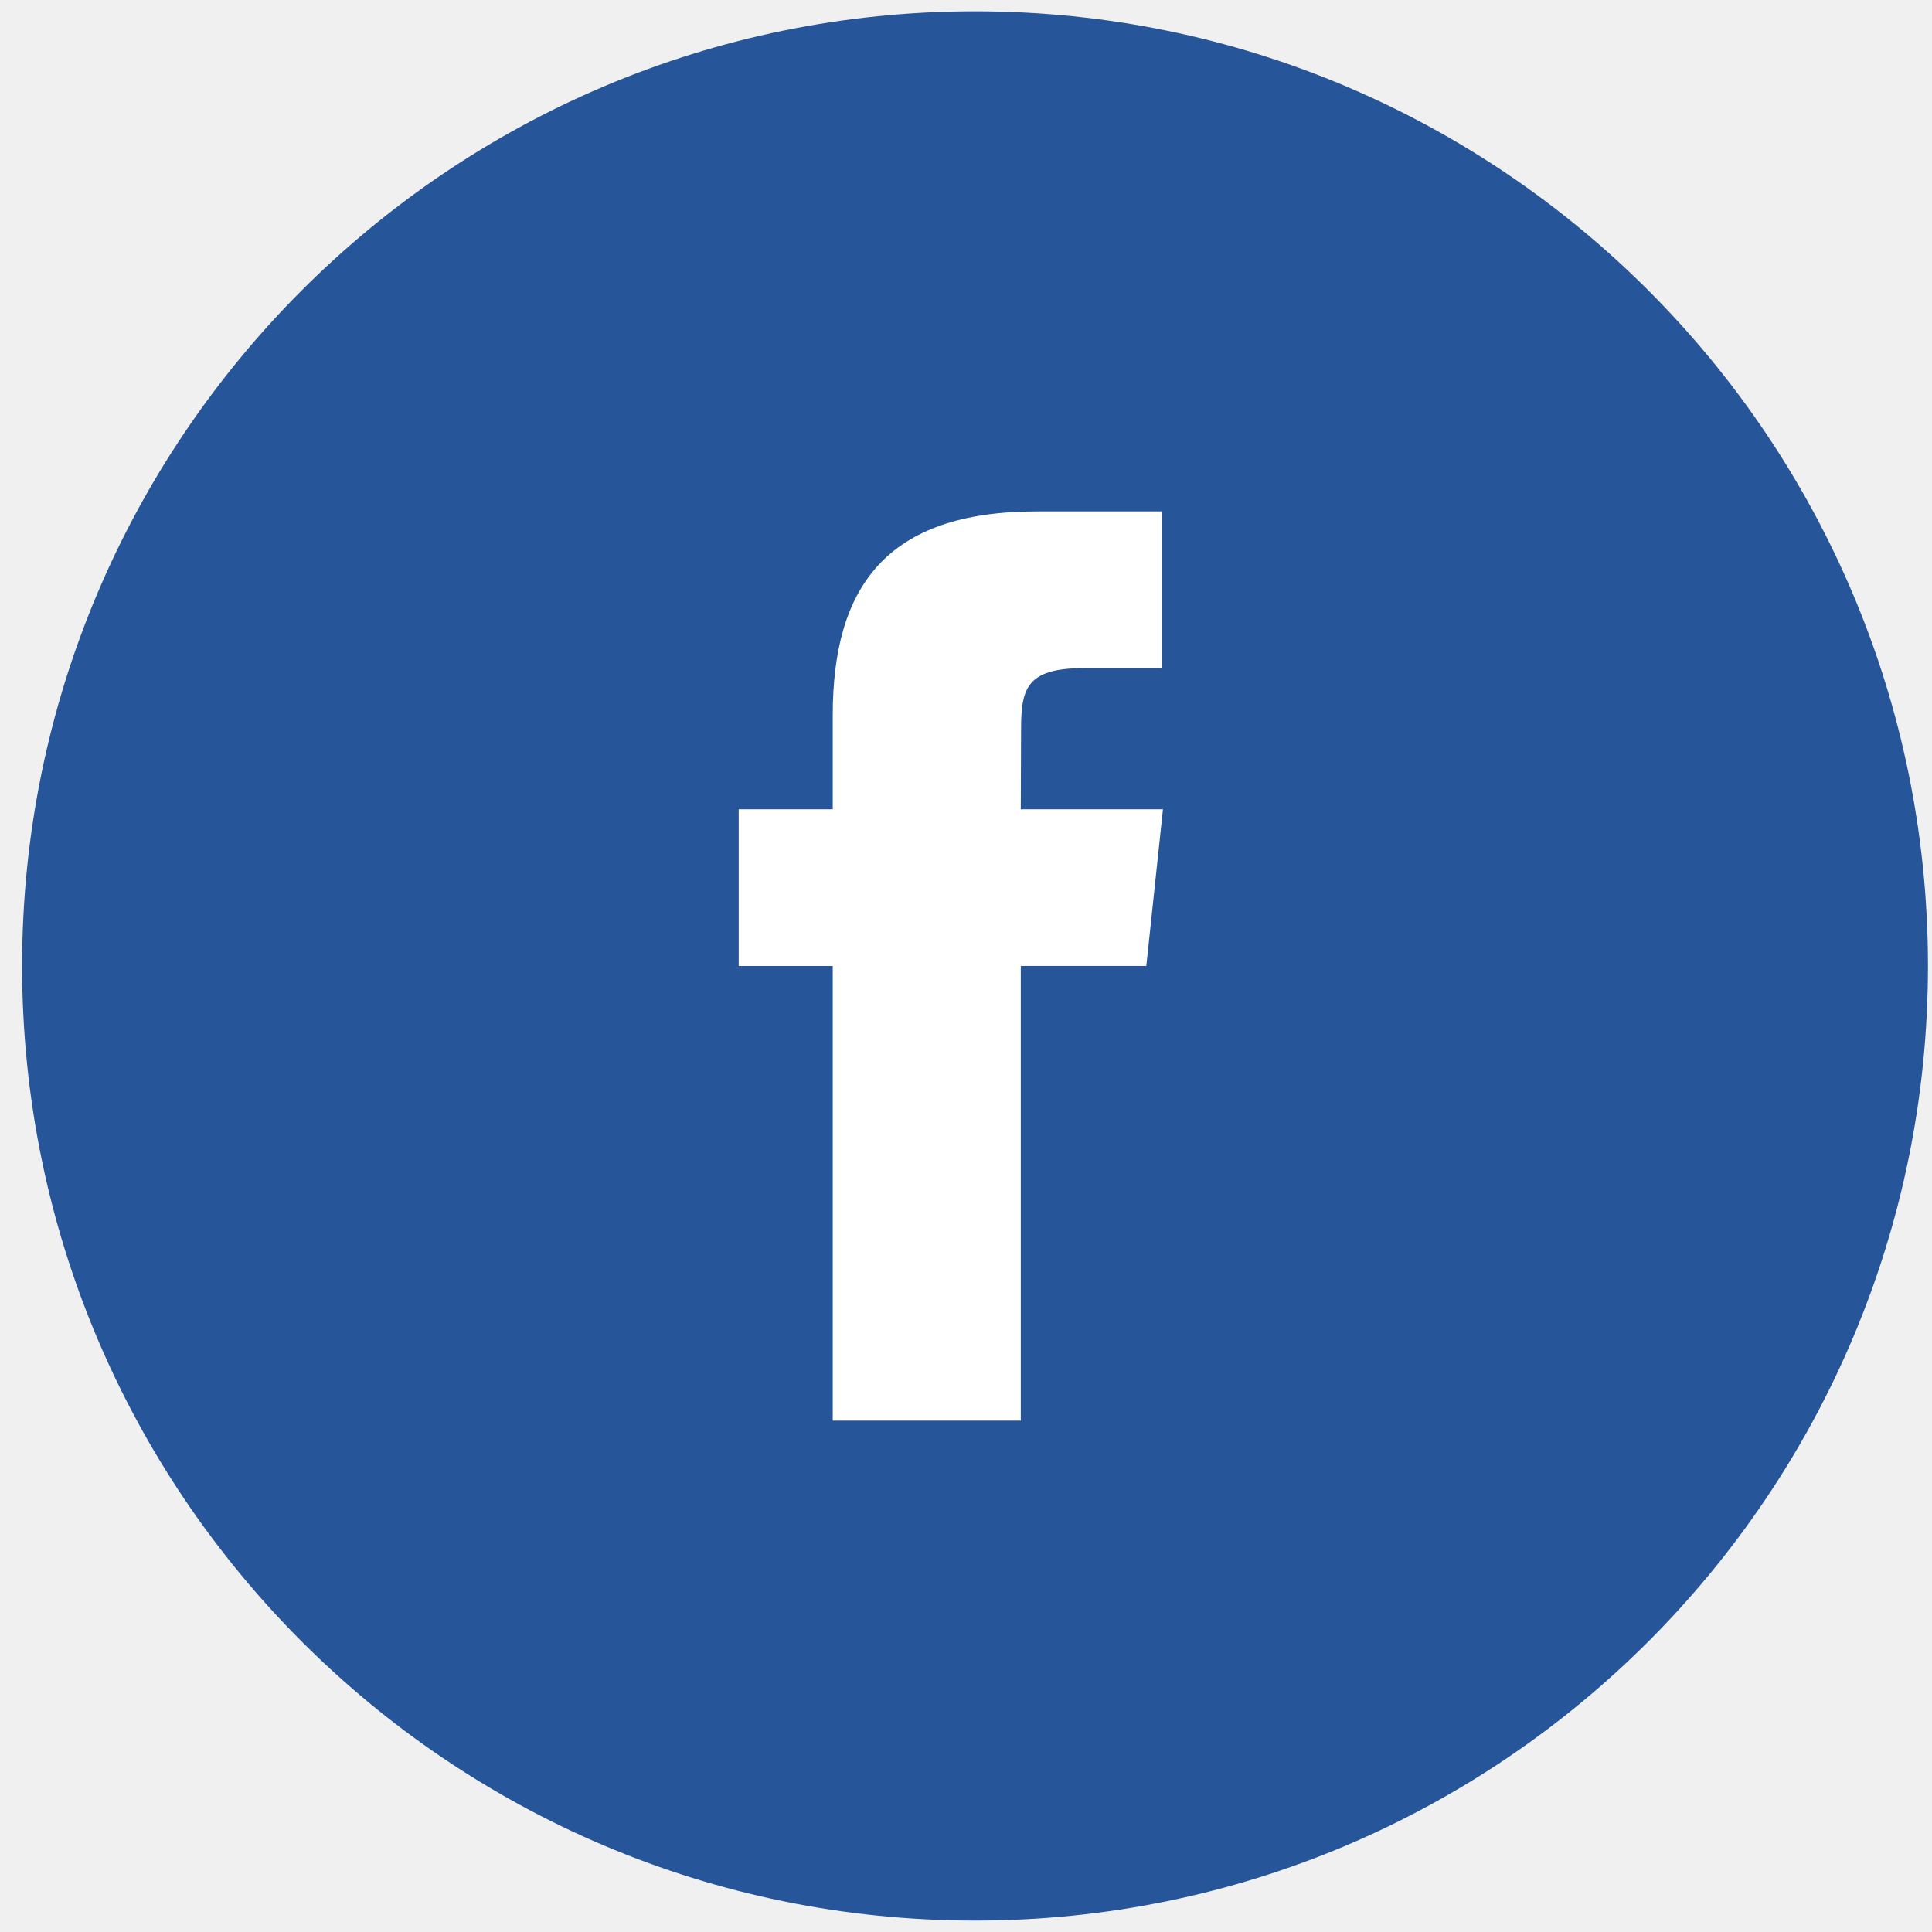
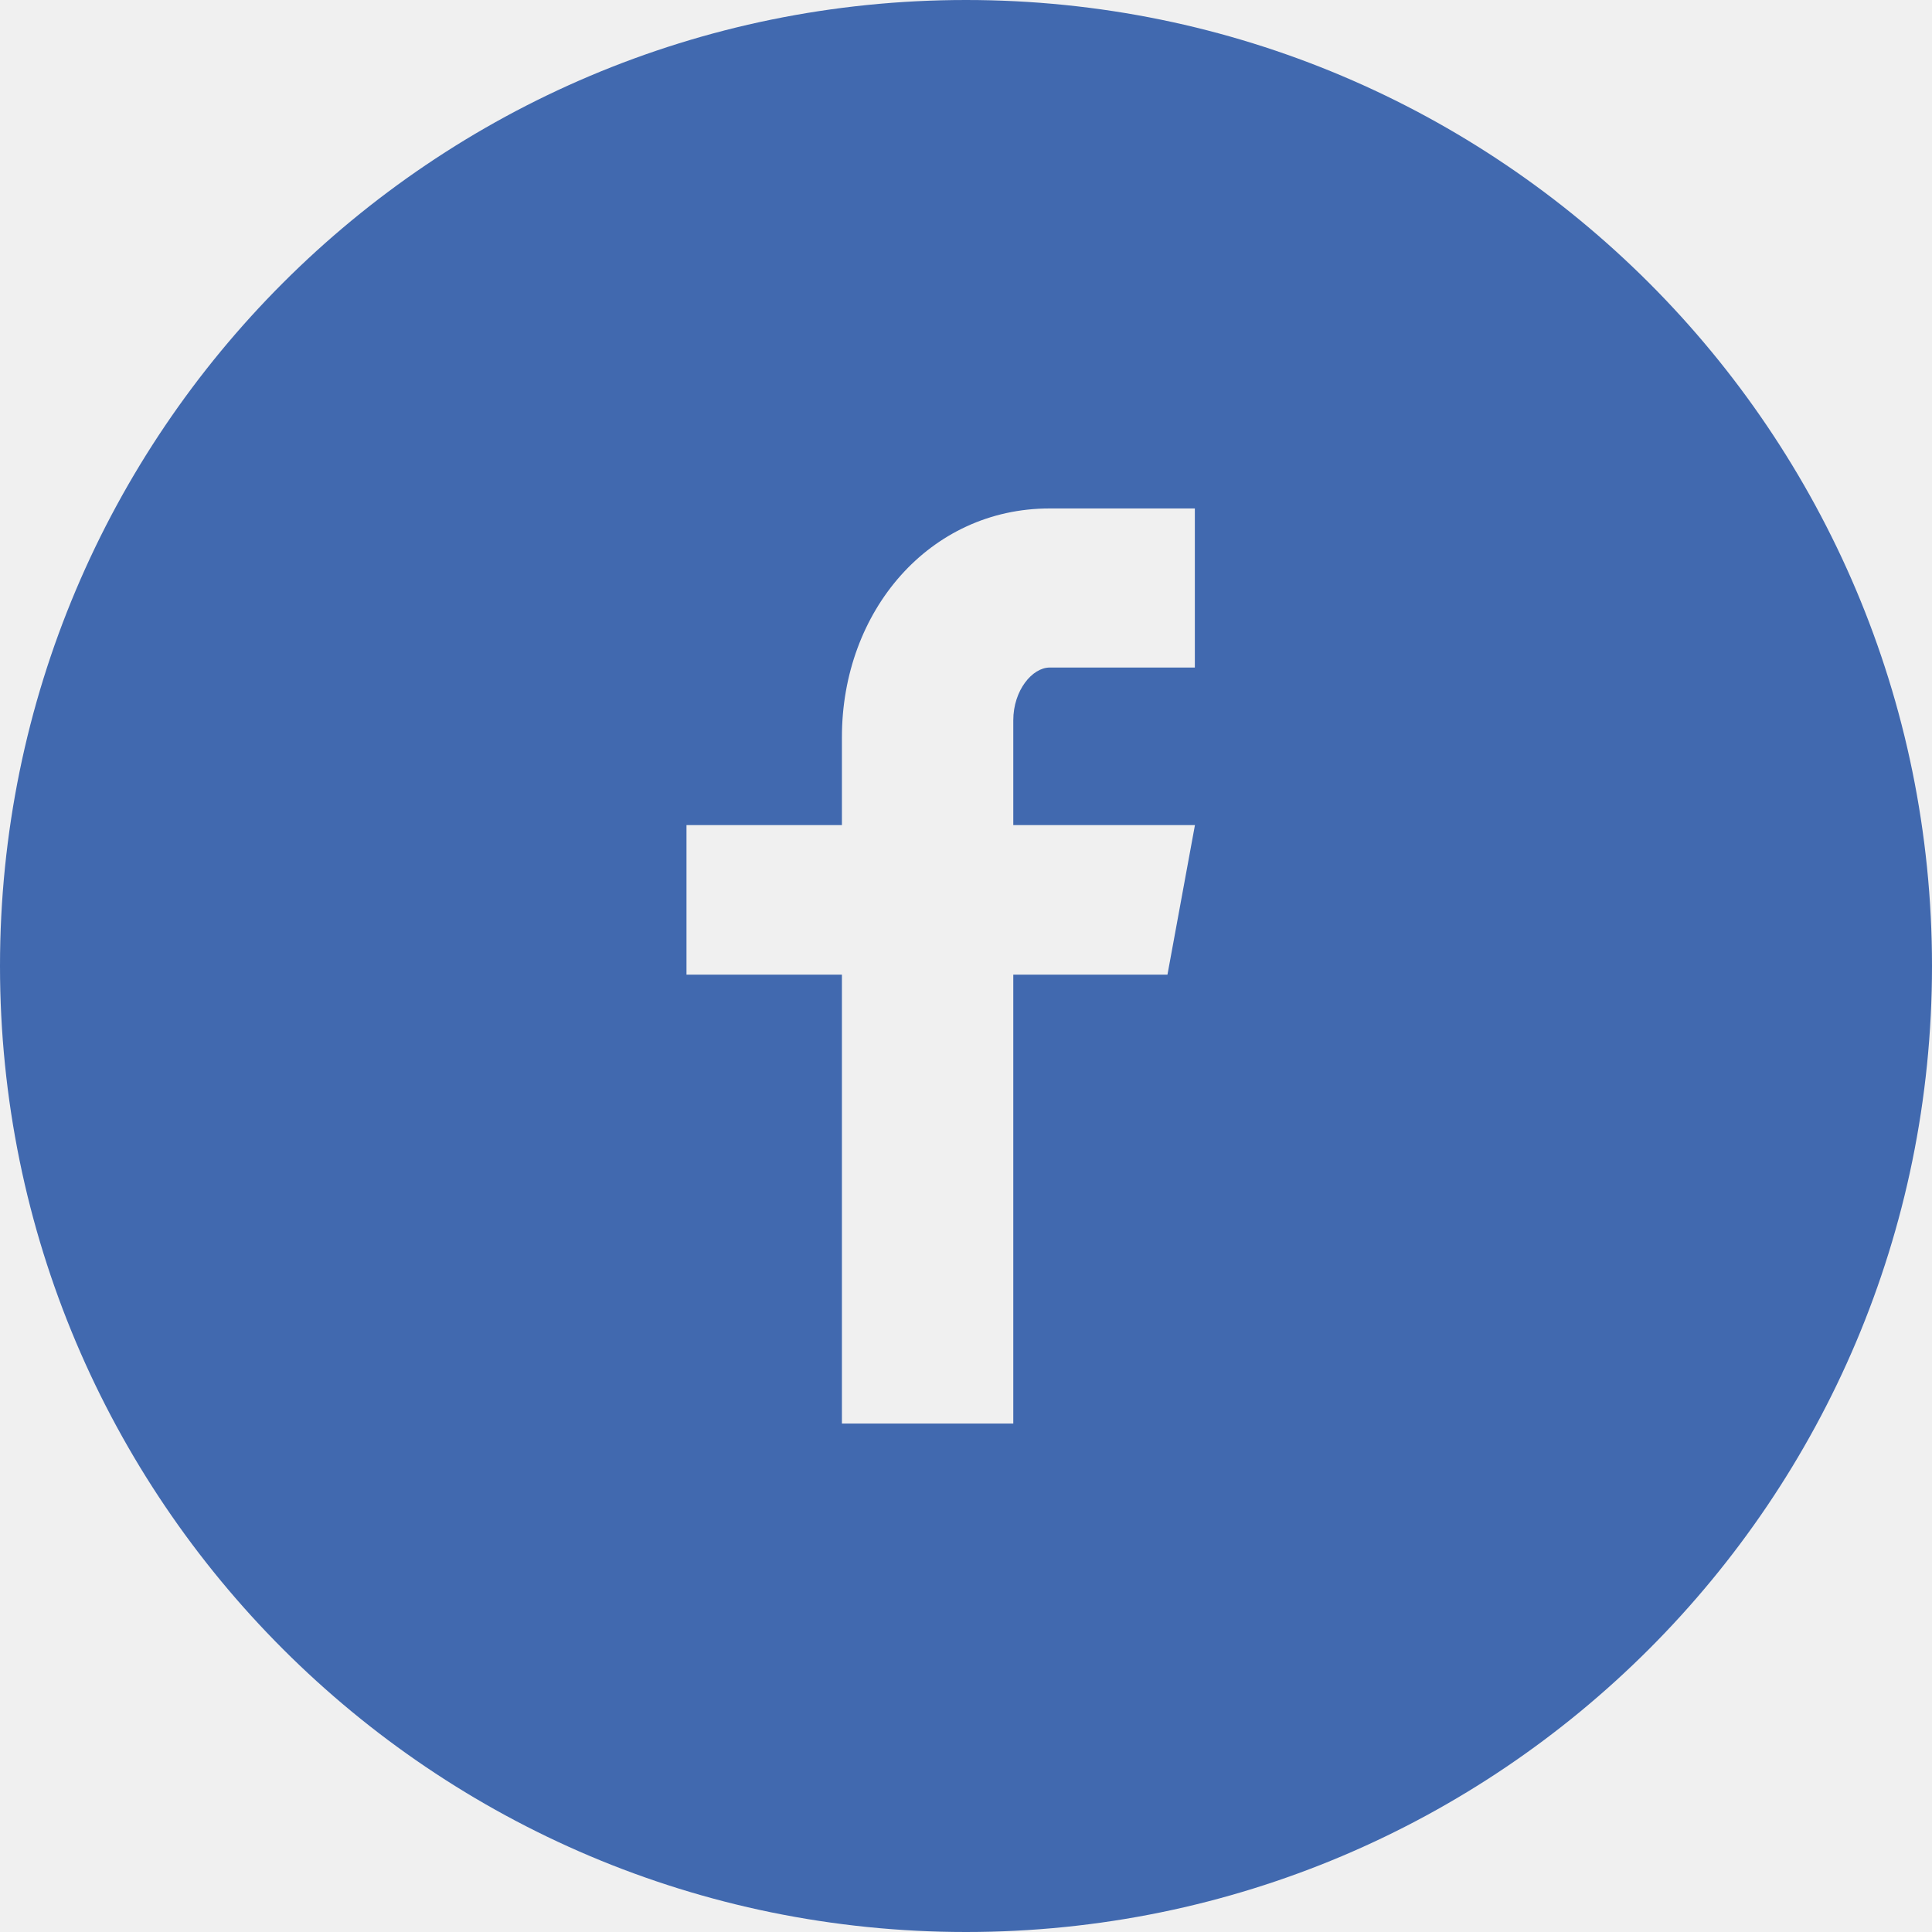
- <svg xmlns="http://www.w3.org/2000/svg" width="34px" height="34px" viewBox="0 0 34 34" version="1.1">
+ <svg xmlns="http://www.w3.org/2000/svg" width="40px" height="40px" viewBox="0 0 40 40" version="1.1">
  <defs />
-   <g id="Symbols" stroke="none" stroke-width="1" fill="none" fill-rule="evenodd">
-     <g id="Footer-white" transform="translate(-90, -58)">
-       <g id="Group-2" transform="translate(90, 58)">
-         <g id="Group-3">
-           <path d="M0.389,16.999 C0.389,26.279 7.897,33.799 17.159,33.799 C26.42,33.799 33.929,26.279 33.929,16.999 C33.929,7.721 26.42,0.199 17.159,0.199 C7.897,0.199 0.389,7.721 0.389,16.999 Z" id="Fill-2" fill="#26559A" />
-           <path d="M17.964,25 L14.655,25 L14.655,17 L13,17 L13,14.242 L14.655,14.242 L14.655,12.587 C14.655,10.338 15.589,9 18.241,9 L20.45,9 L20.45,11.758 L19.07,11.758 C18.037,11.758 17.969,12.143 17.969,12.862 L17.964,14.242 L20.466,14.242 L20.173,16.999 L17.964,16.999 L17.964,25 L17.964,25 Z" id="Path" fill="#FFFFFF" />
-         </g>
-       </g>
+   <g id="Faktaruta" stroke="none" stroke-width="1" fill="none" fill-rule="evenodd" transform="translate(-367, -701)">
+     <g id="Group" transform="translate(240, 699)" fill="#4169AF" fill-rule="nonzero">
+       <path d="M147,2 C135.954,2 127,10.954 127,22 C127,33.046 135.954,42 147,42 C158.046,42 167,33.046 167,22 C167,10.954 158.046,2 147,2 Z M151.738,15.821 L148.731,15.821 C148.375,15.821 147.979,16.29 147.979,16.913 L147.979,19.083 L151.74,19.083 L151.171,22.179 L147.979,22.179 L147.979,31.473 L144.431,31.473 L144.431,22.179 L141.213,22.179 L141.213,19.083 L144.431,19.083 L144.431,17.262 C144.431,14.65 146.244,12.527 148.731,12.527 L151.738,12.527 L151.738,15.821 Z" id="Shape" />
    </g>
  </g>
</svg>
